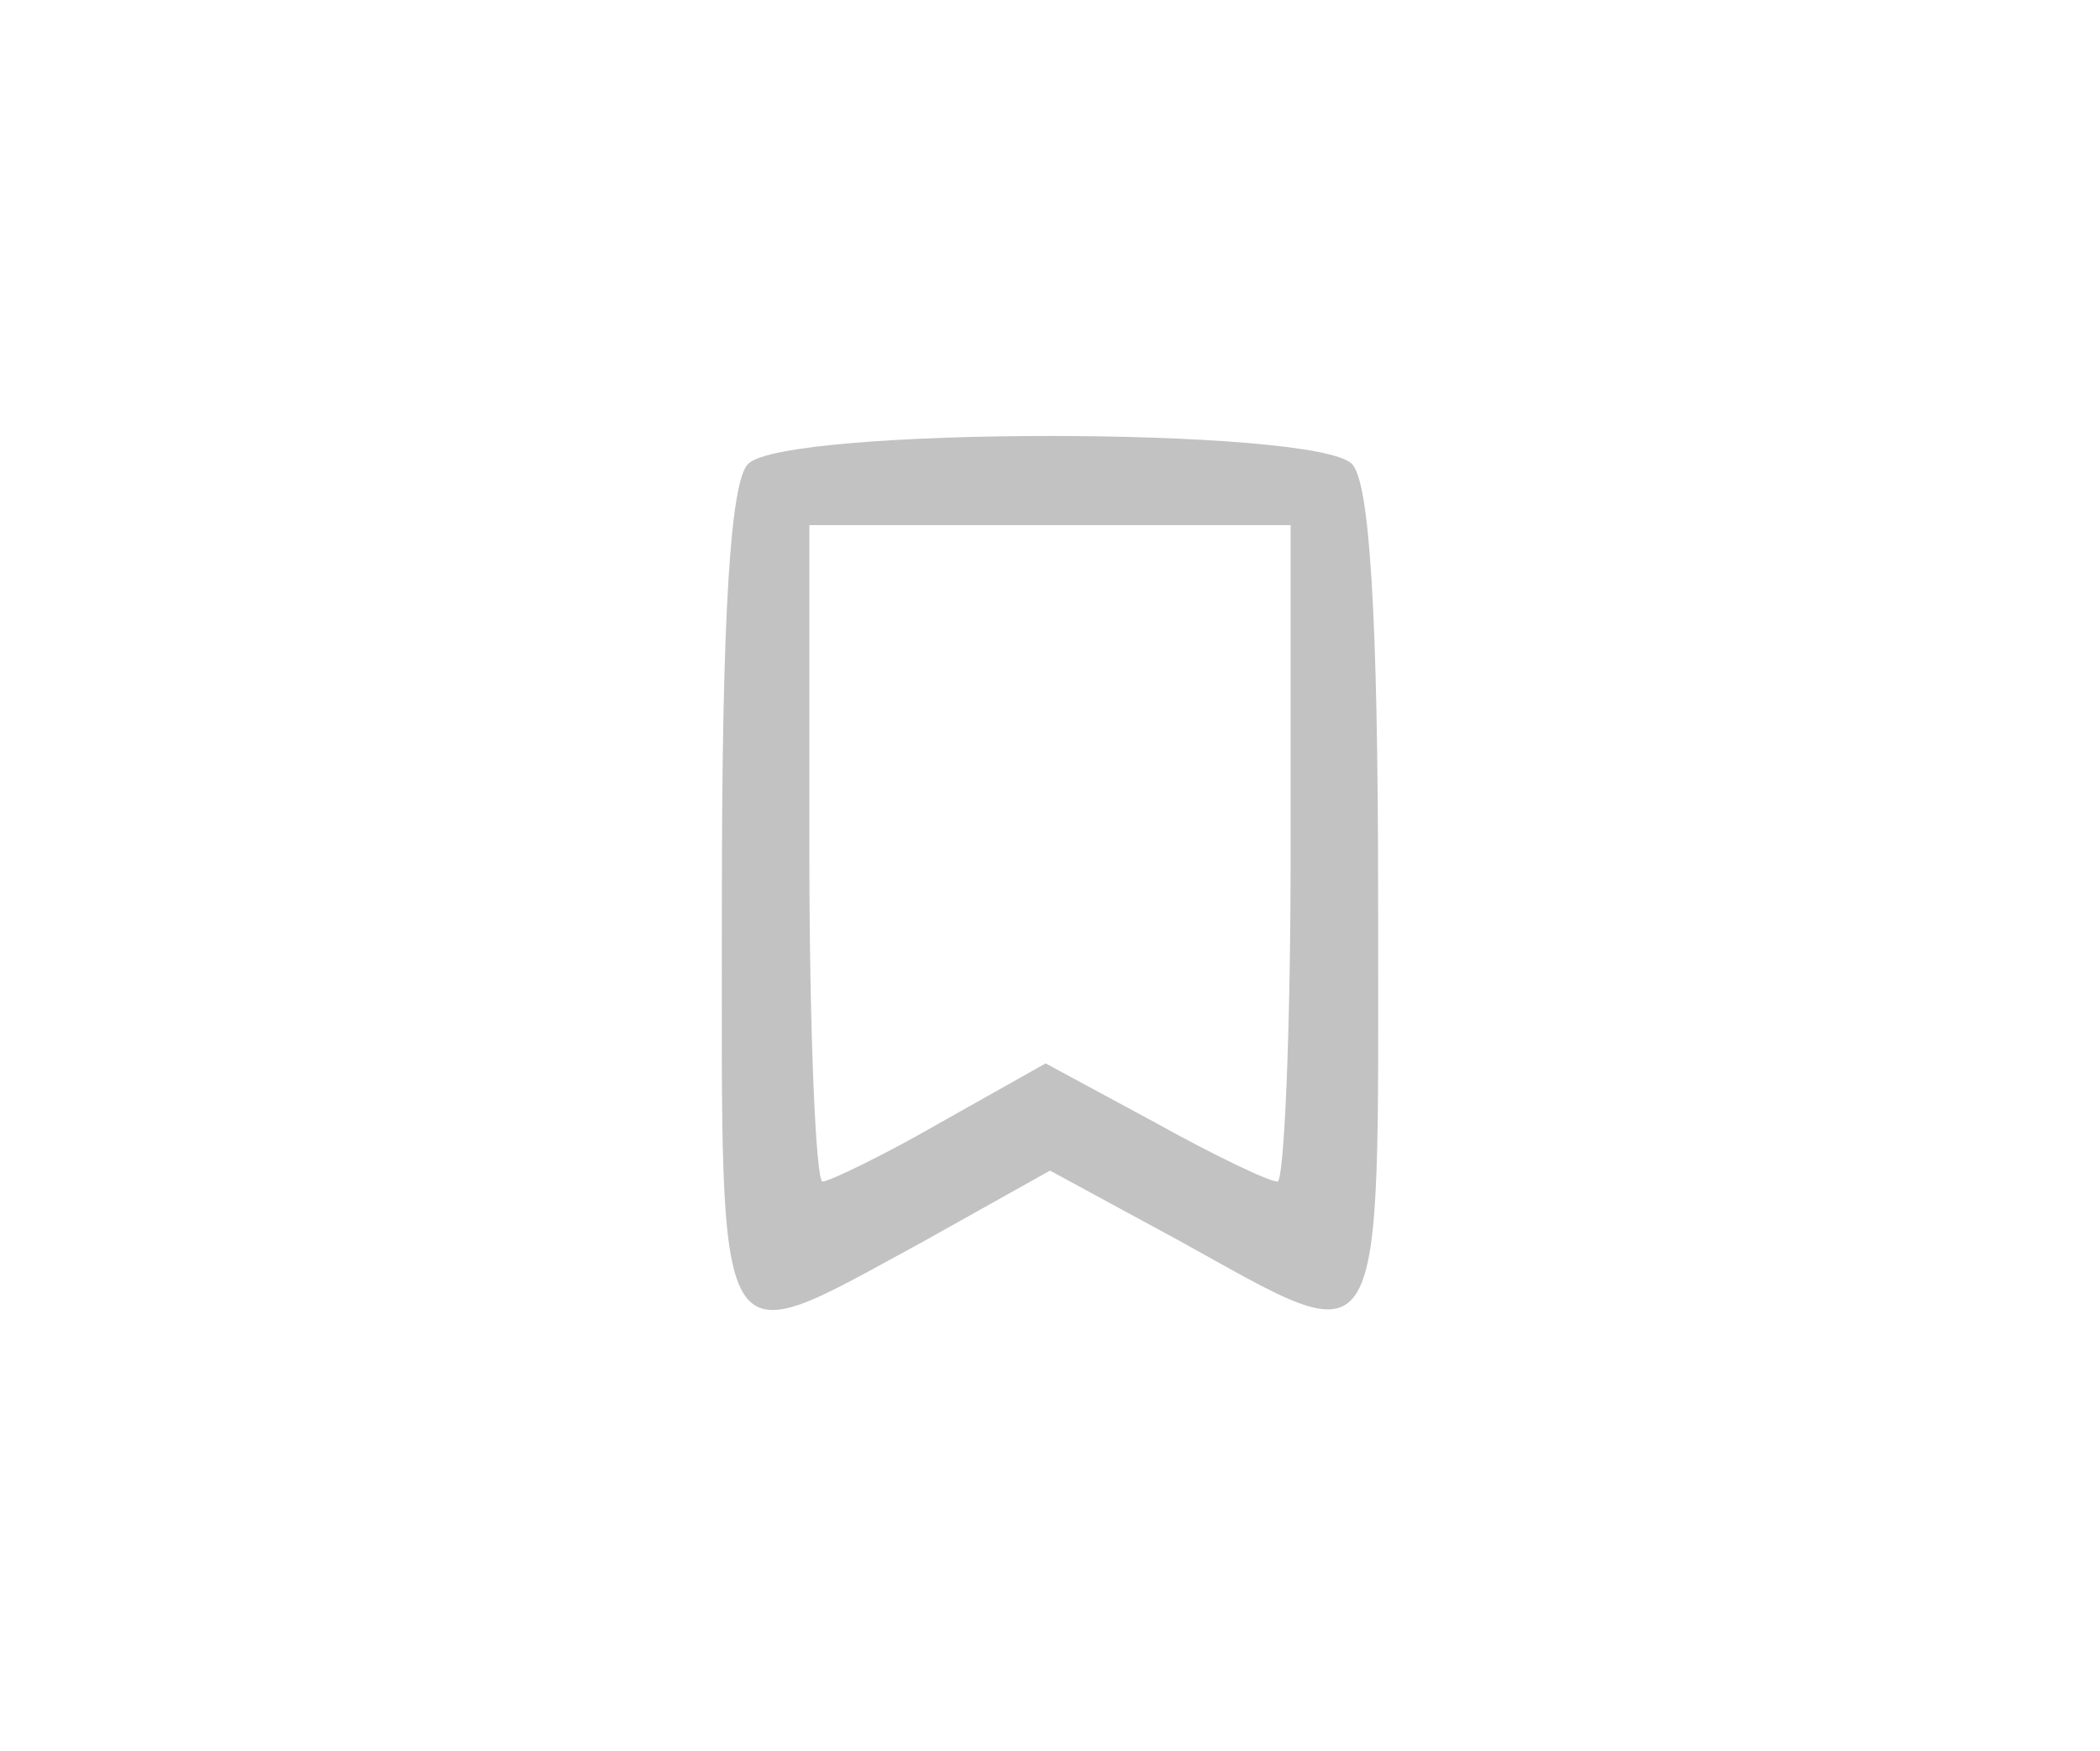
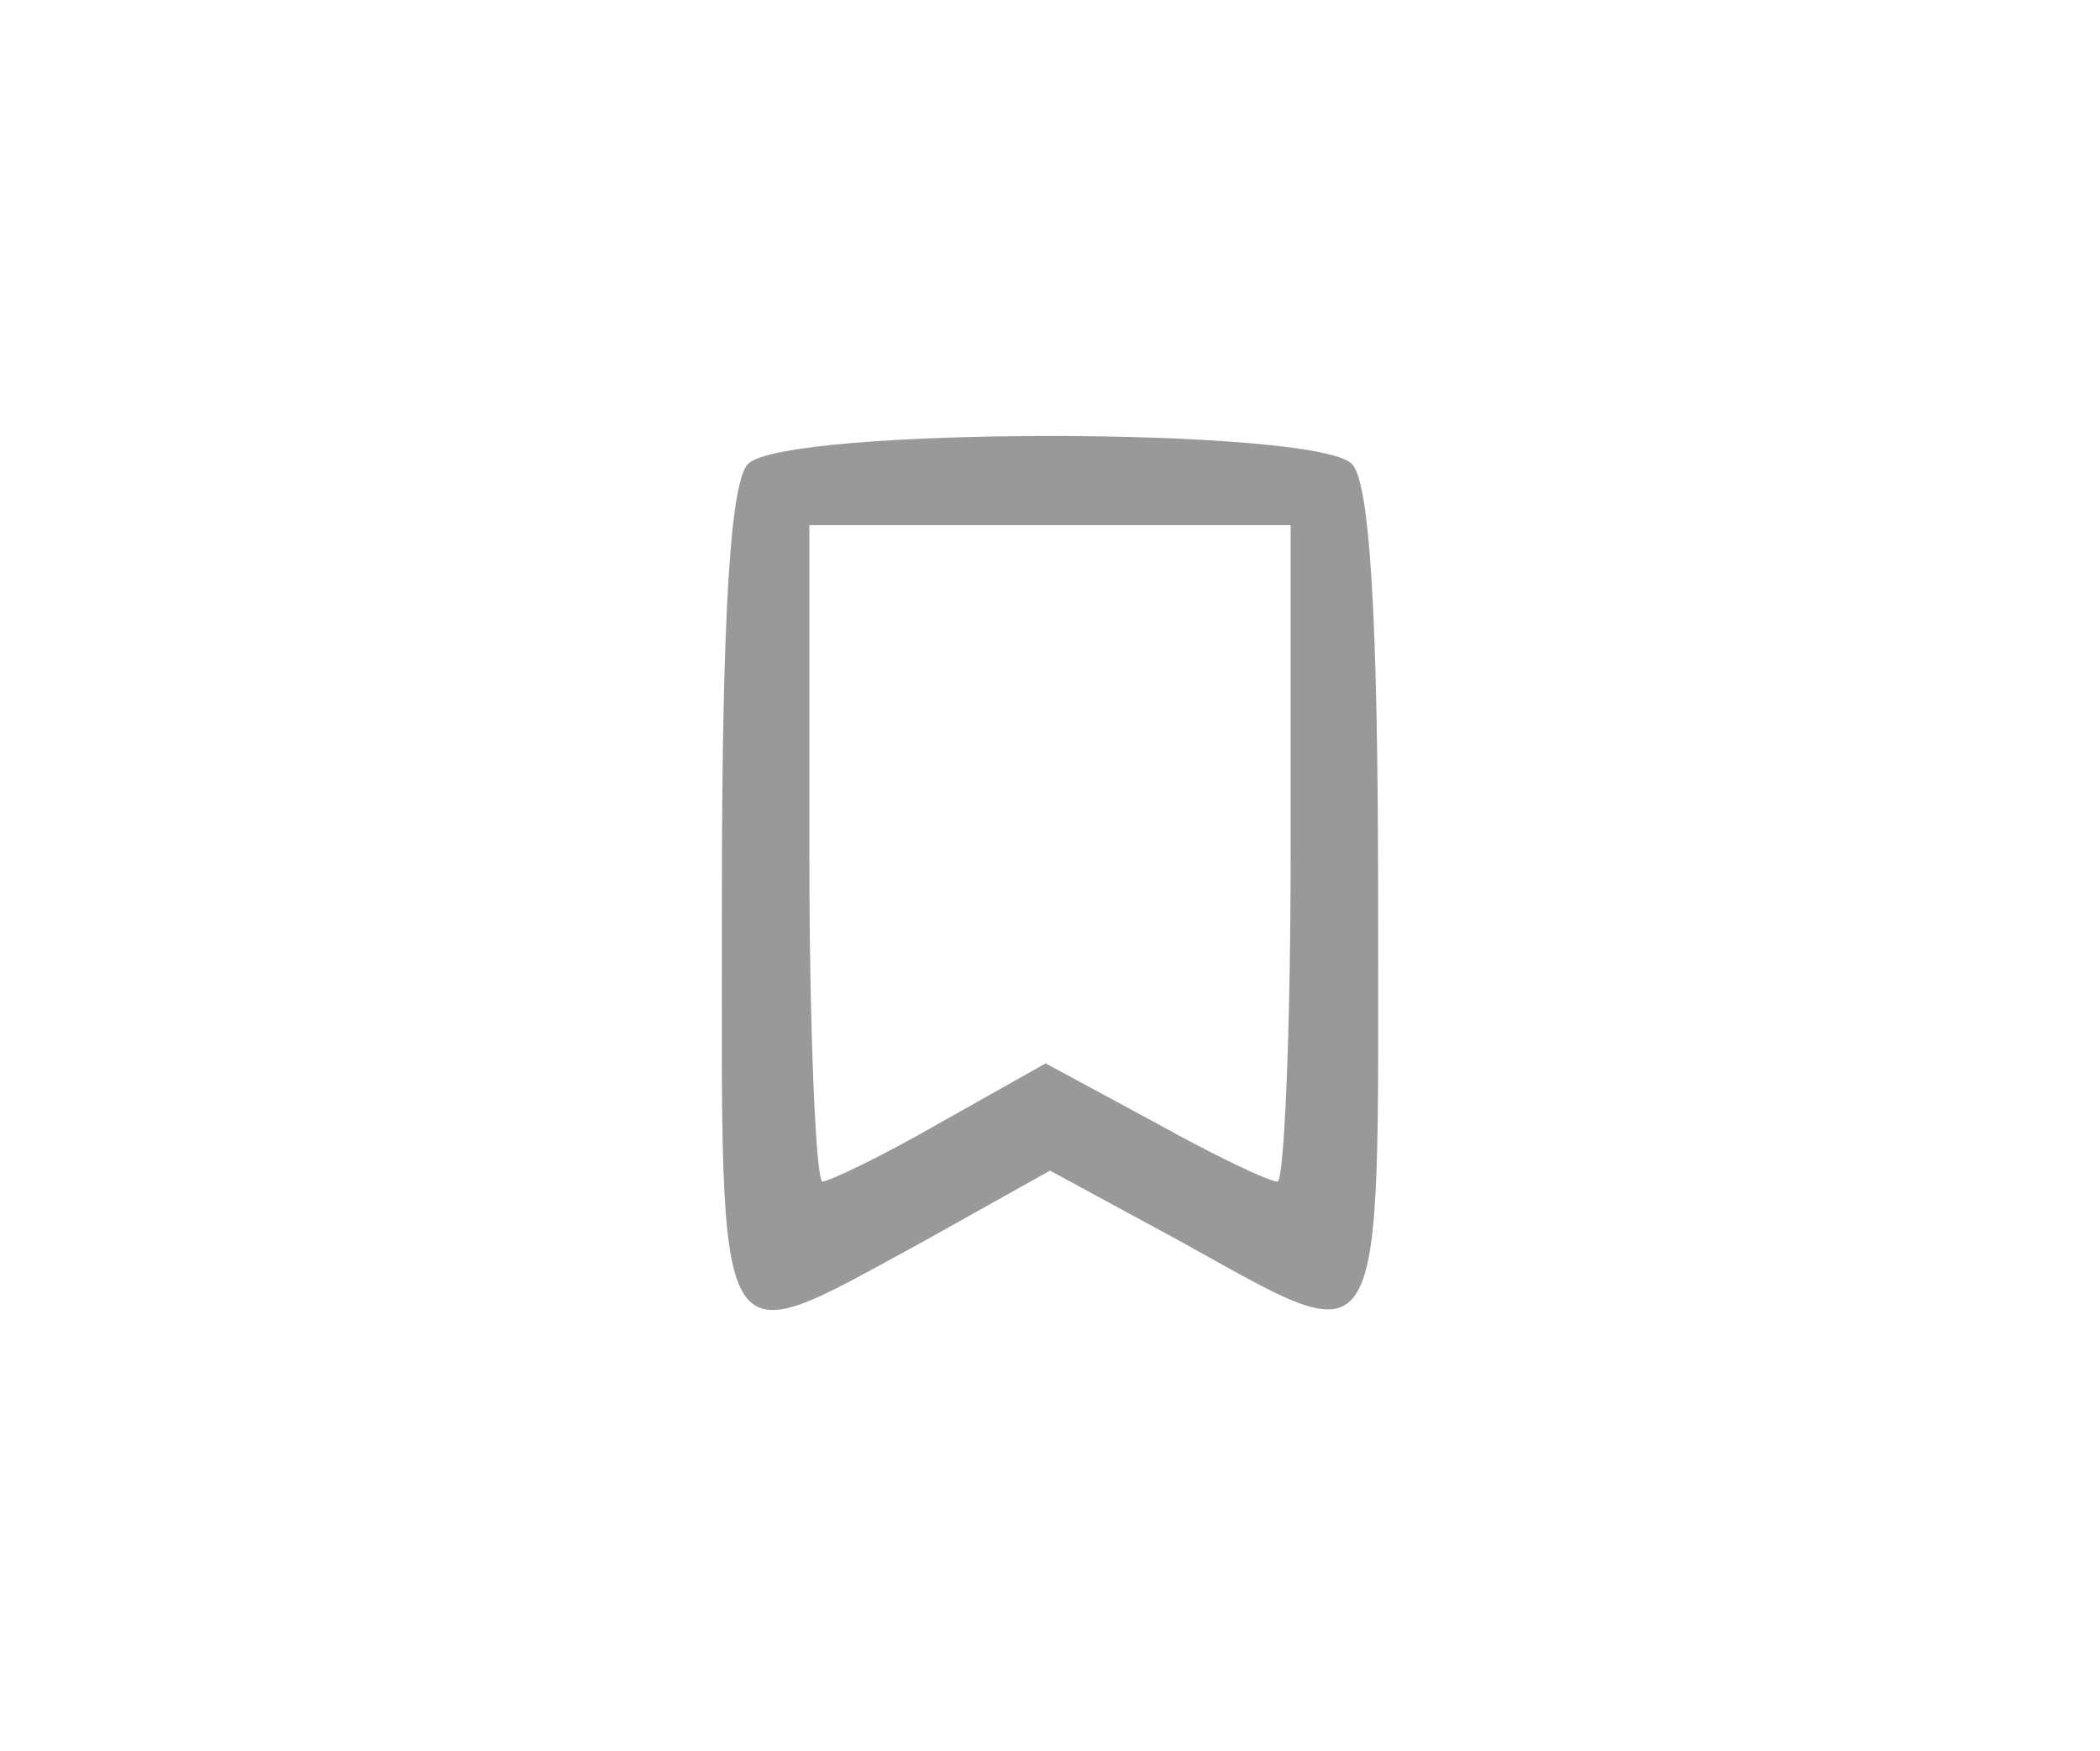
<svg xmlns="http://www.w3.org/2000/svg" version="1.0" width="96pt" height="80pt" viewBox="0 0 96 80" preserveAspectRatio="xMidYMid meet">
-   <g transform="translate(0,80) scale(0.1,-0.1)" fill="#C2C2C2" stroke="none">
+   <g transform="translate(0,80) scale(0.1,-0.1)" fill="#999999" stroke="none">
    <path d="M342 588 c-8 -8 -12 -67 -12 -200 0 -216 -5 -208 91 -156 l59 33 59 -32 c96 -53 91 -61 91 155 0 133 -4 192 -12 200 -17 17 -259 17 -276 0z m248 -178 c0 -82 -3 -150 -6 -150 -4 0 -29 12 -56 27 l-50 27 -48 -27 c-26 -15 -51 -27 -54 -27 -3 0 -6 68 -6 150 l0 150 110 0 110 0 0 -150z" />
  </g>
</svg>
